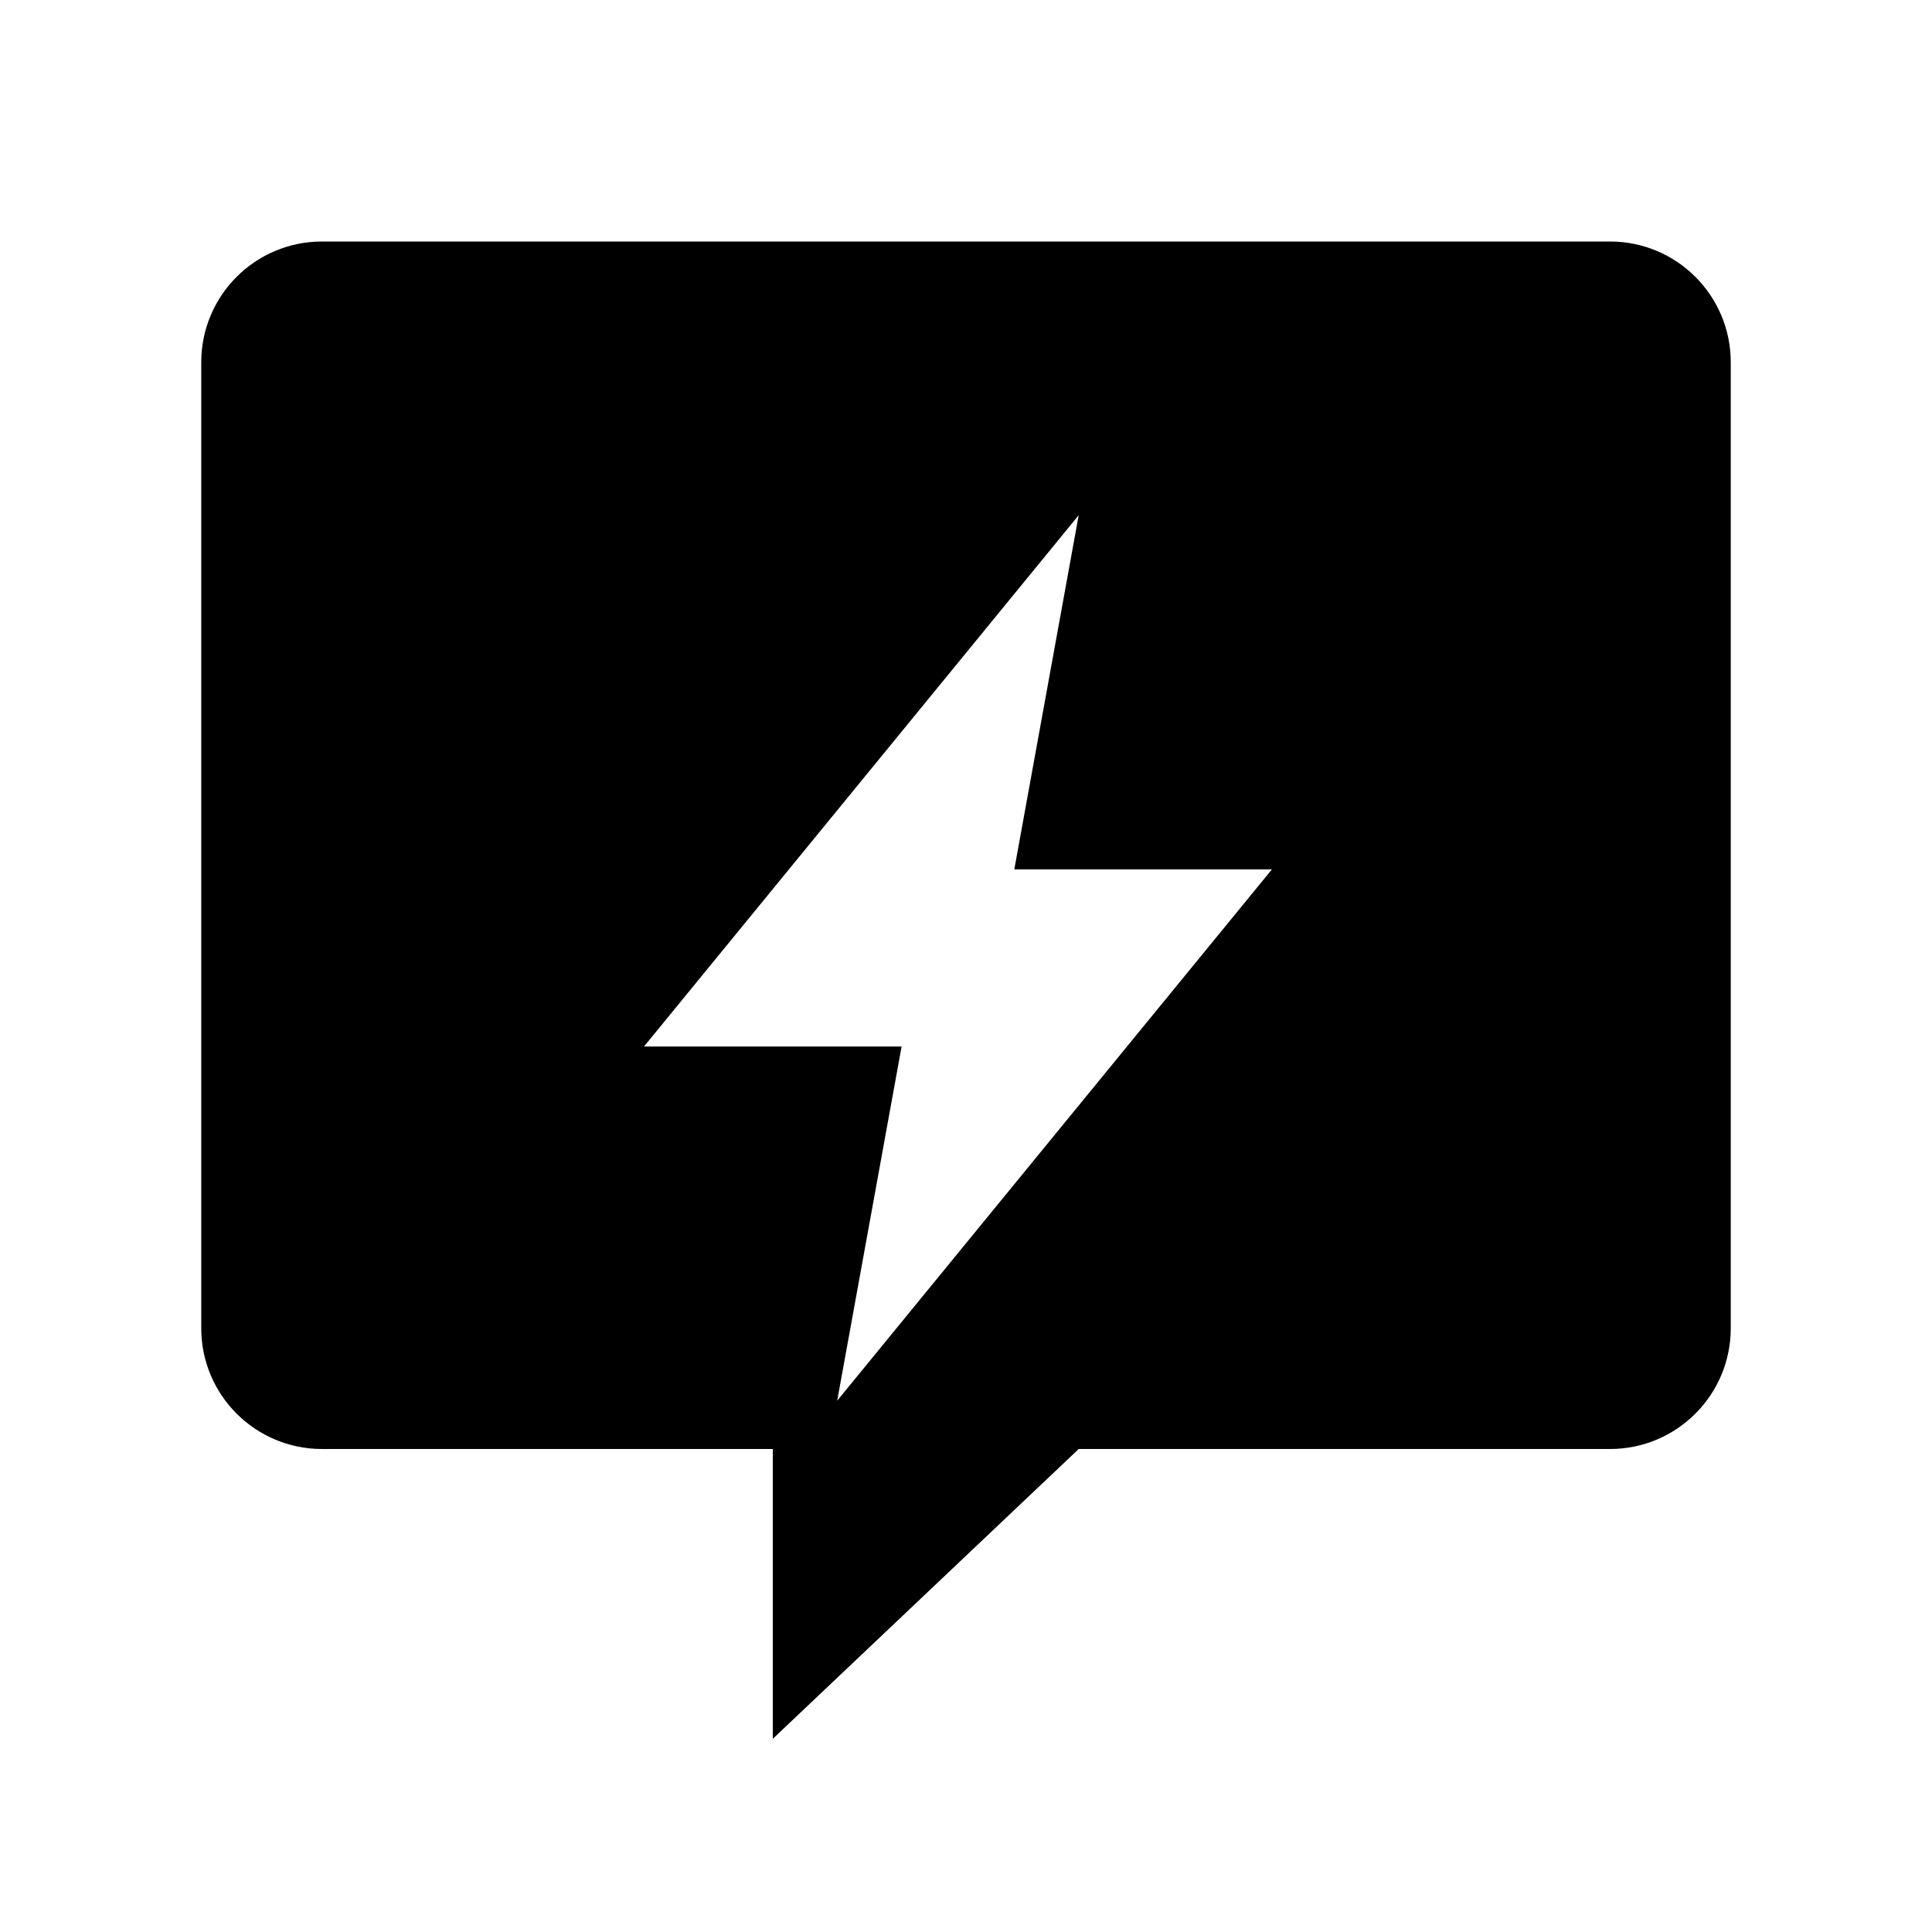
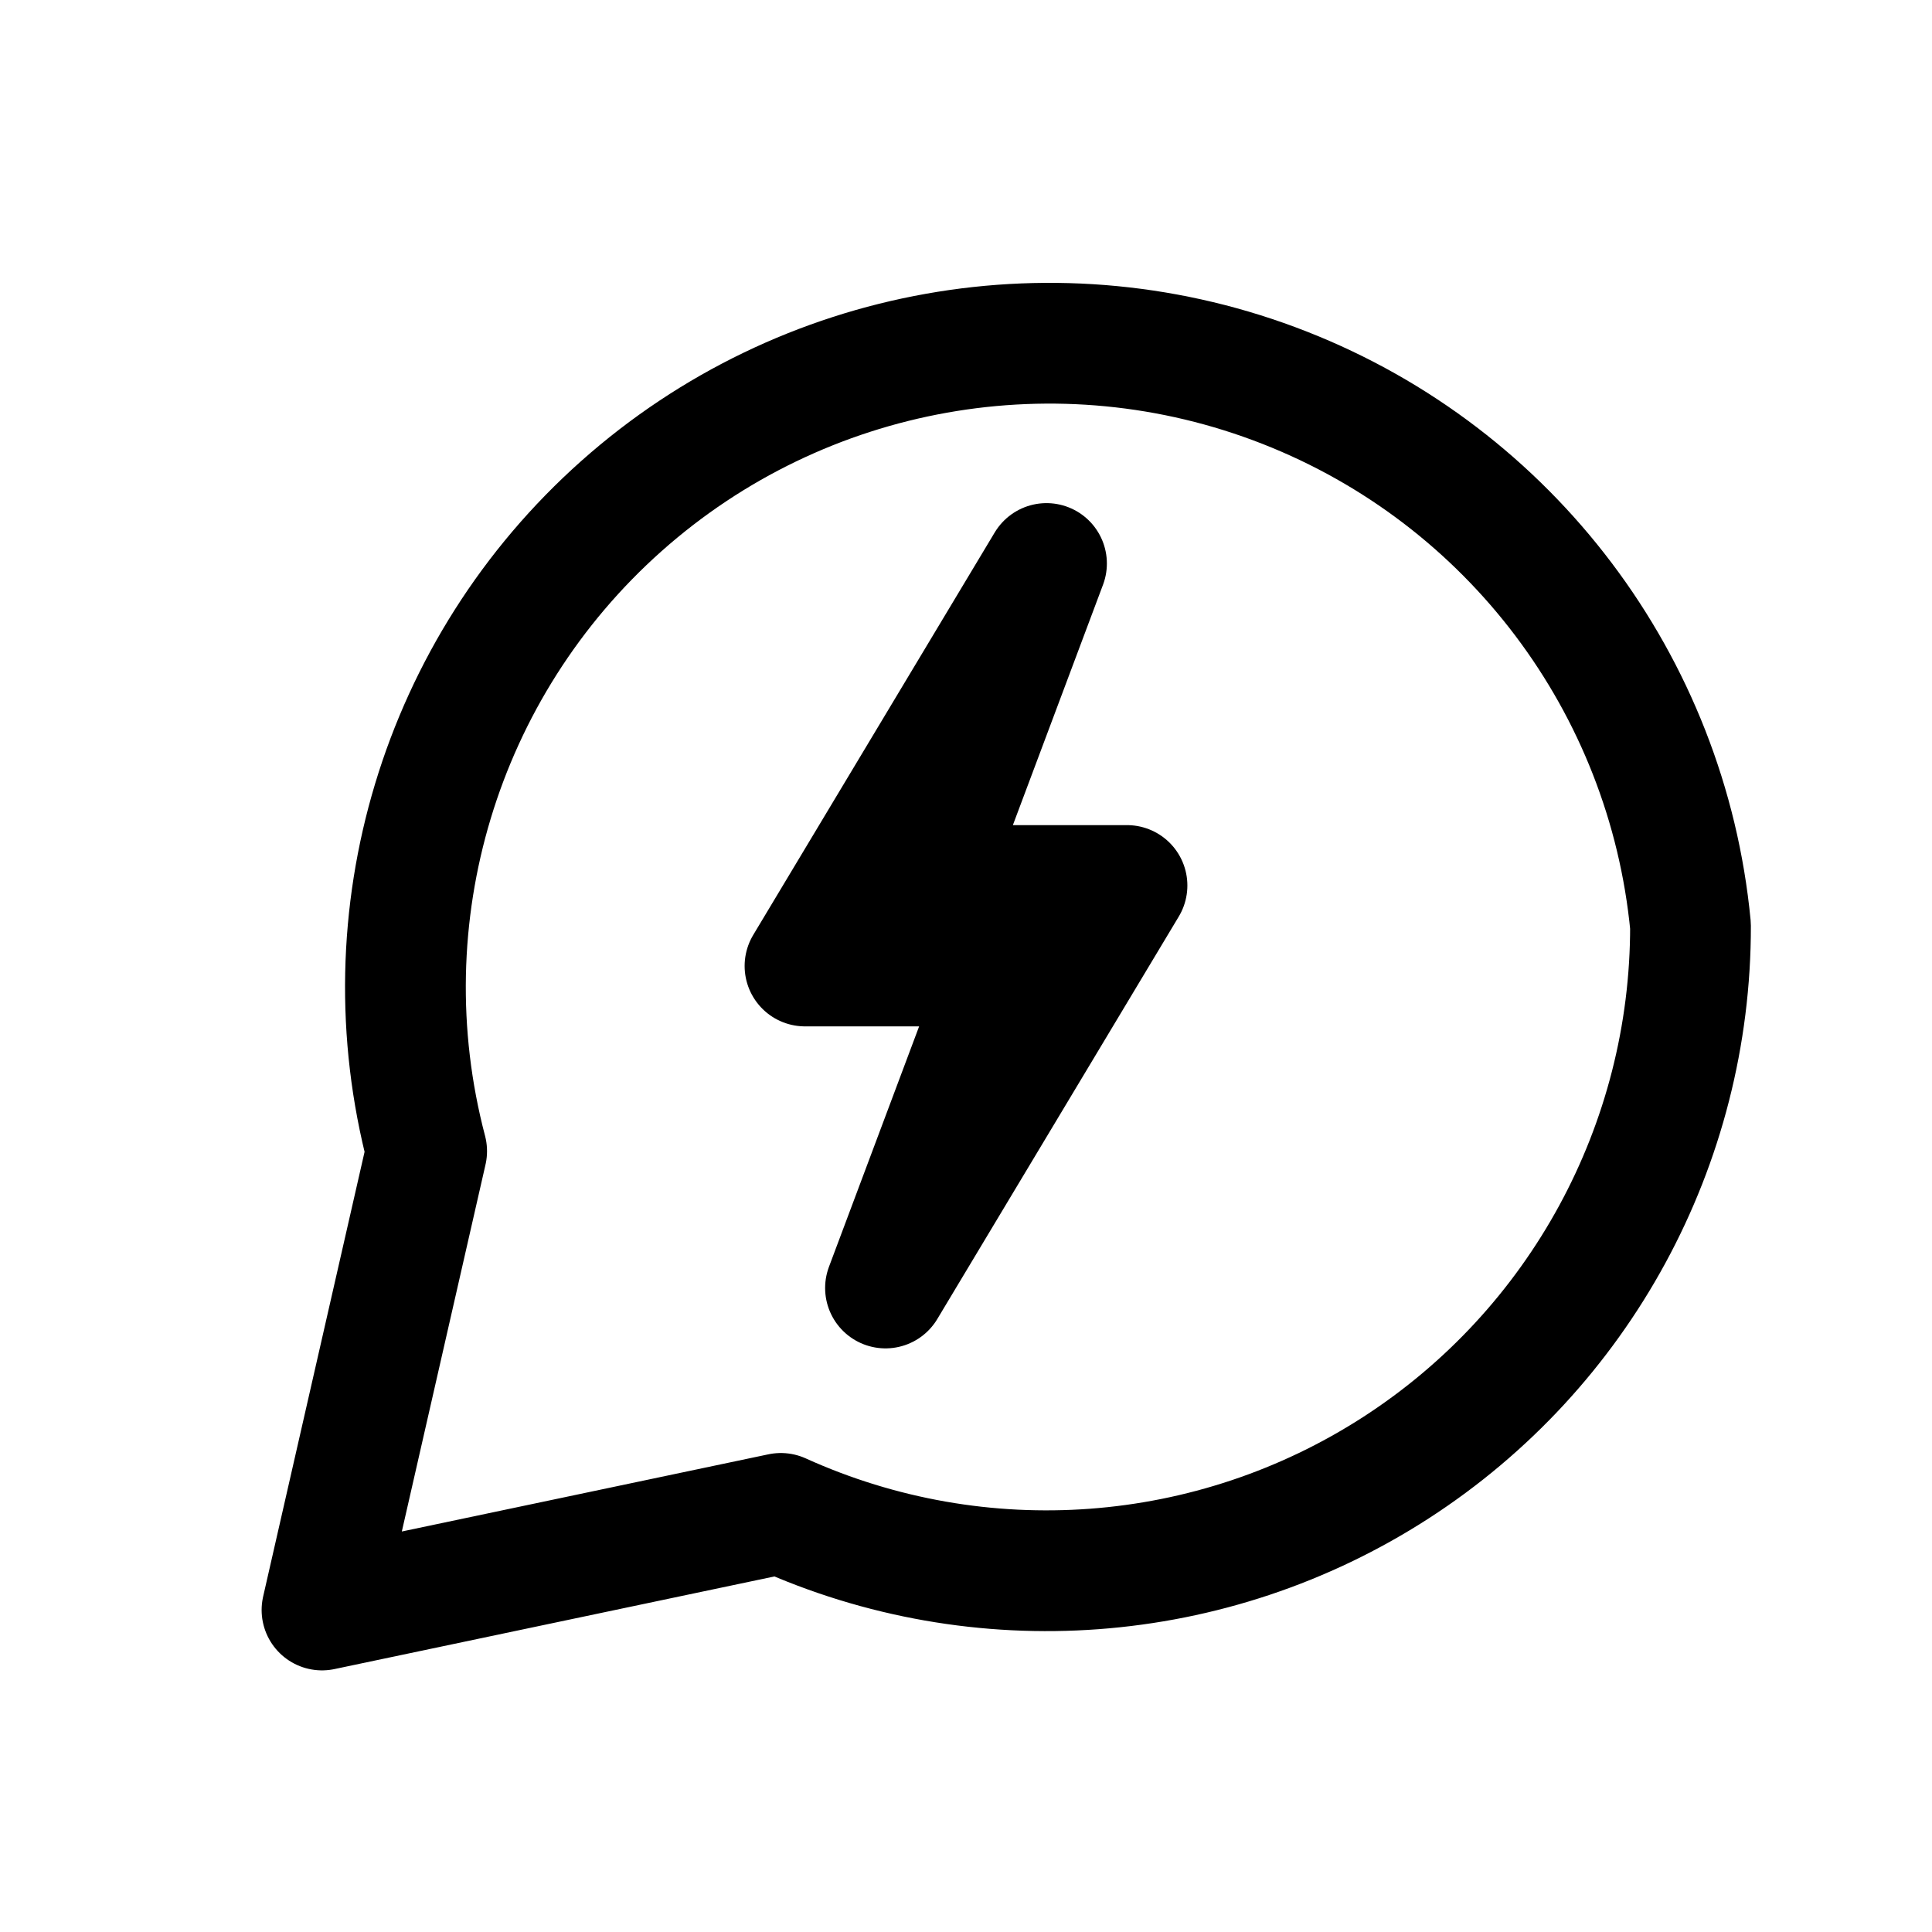
- <svg xmlns="http://www.w3.org/2000/svg" viewBox="0 0 24 24" fill="currentColor" aria-label="Auto Reply">
-   <path fill-rule="evenodd" d="M4 3h16a1.5 1.5 0 0 1 1.5 1.5v12A1.5 1.5 0 0 1 20 18h-6.6L9.6 21.6V18H4A1.5 1.5 0 0 1 2.5 16.5v-12A1.5 1.5 0 0 1 4 3zm9.4 3.4-5.4 6.6h3.2l-.8 4.4 5.4-6.6h-3.2z" />
+ <svg xmlns="http://www.w3.org/2000/svg" viewBox="0 0 24 24" fill="none" stroke="currentColor" stroke-width="1.5" stroke-linecap="round" stroke-linejoin="round" aria-label="Auto reply">
+   <path d="M21 11.5a8 8 0 0 1-11.3 7.3L4 20l1.3-5.7A8 8 0 1 1 21 11.5z" />
+   <path d="M13 7l-3 5h2.5L11 16l3-5h-2.5z" />
</svg>
